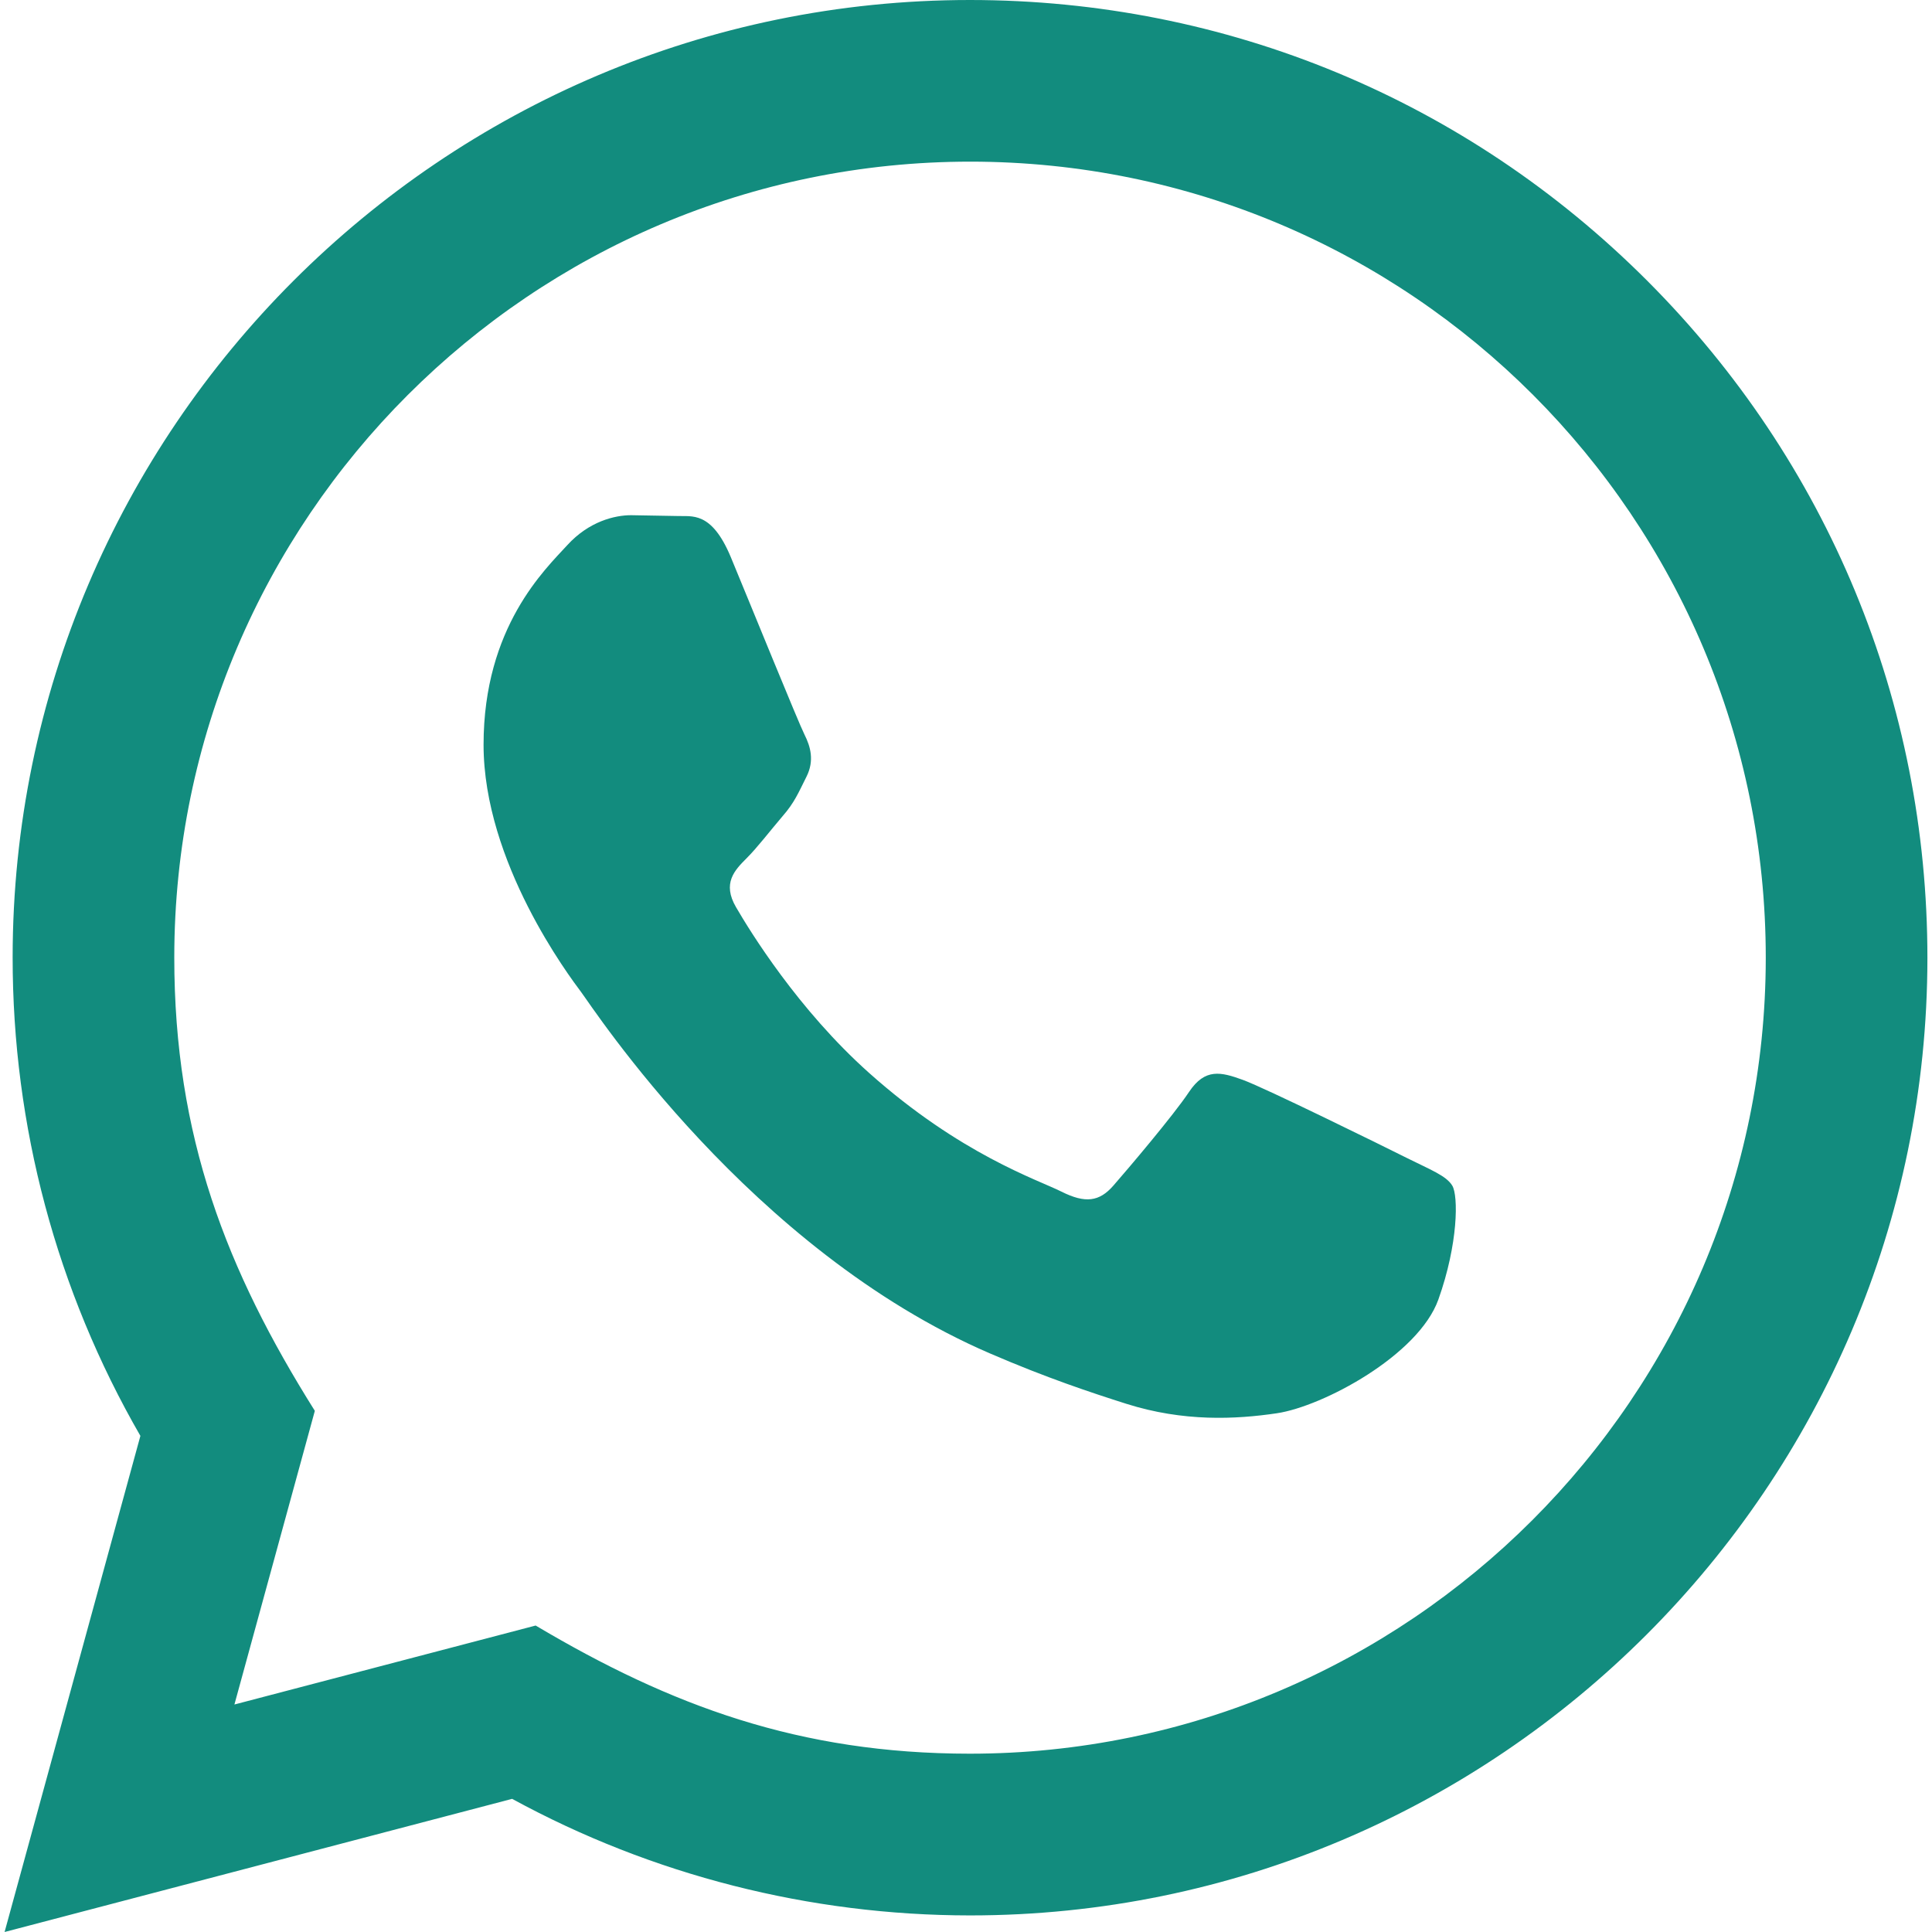
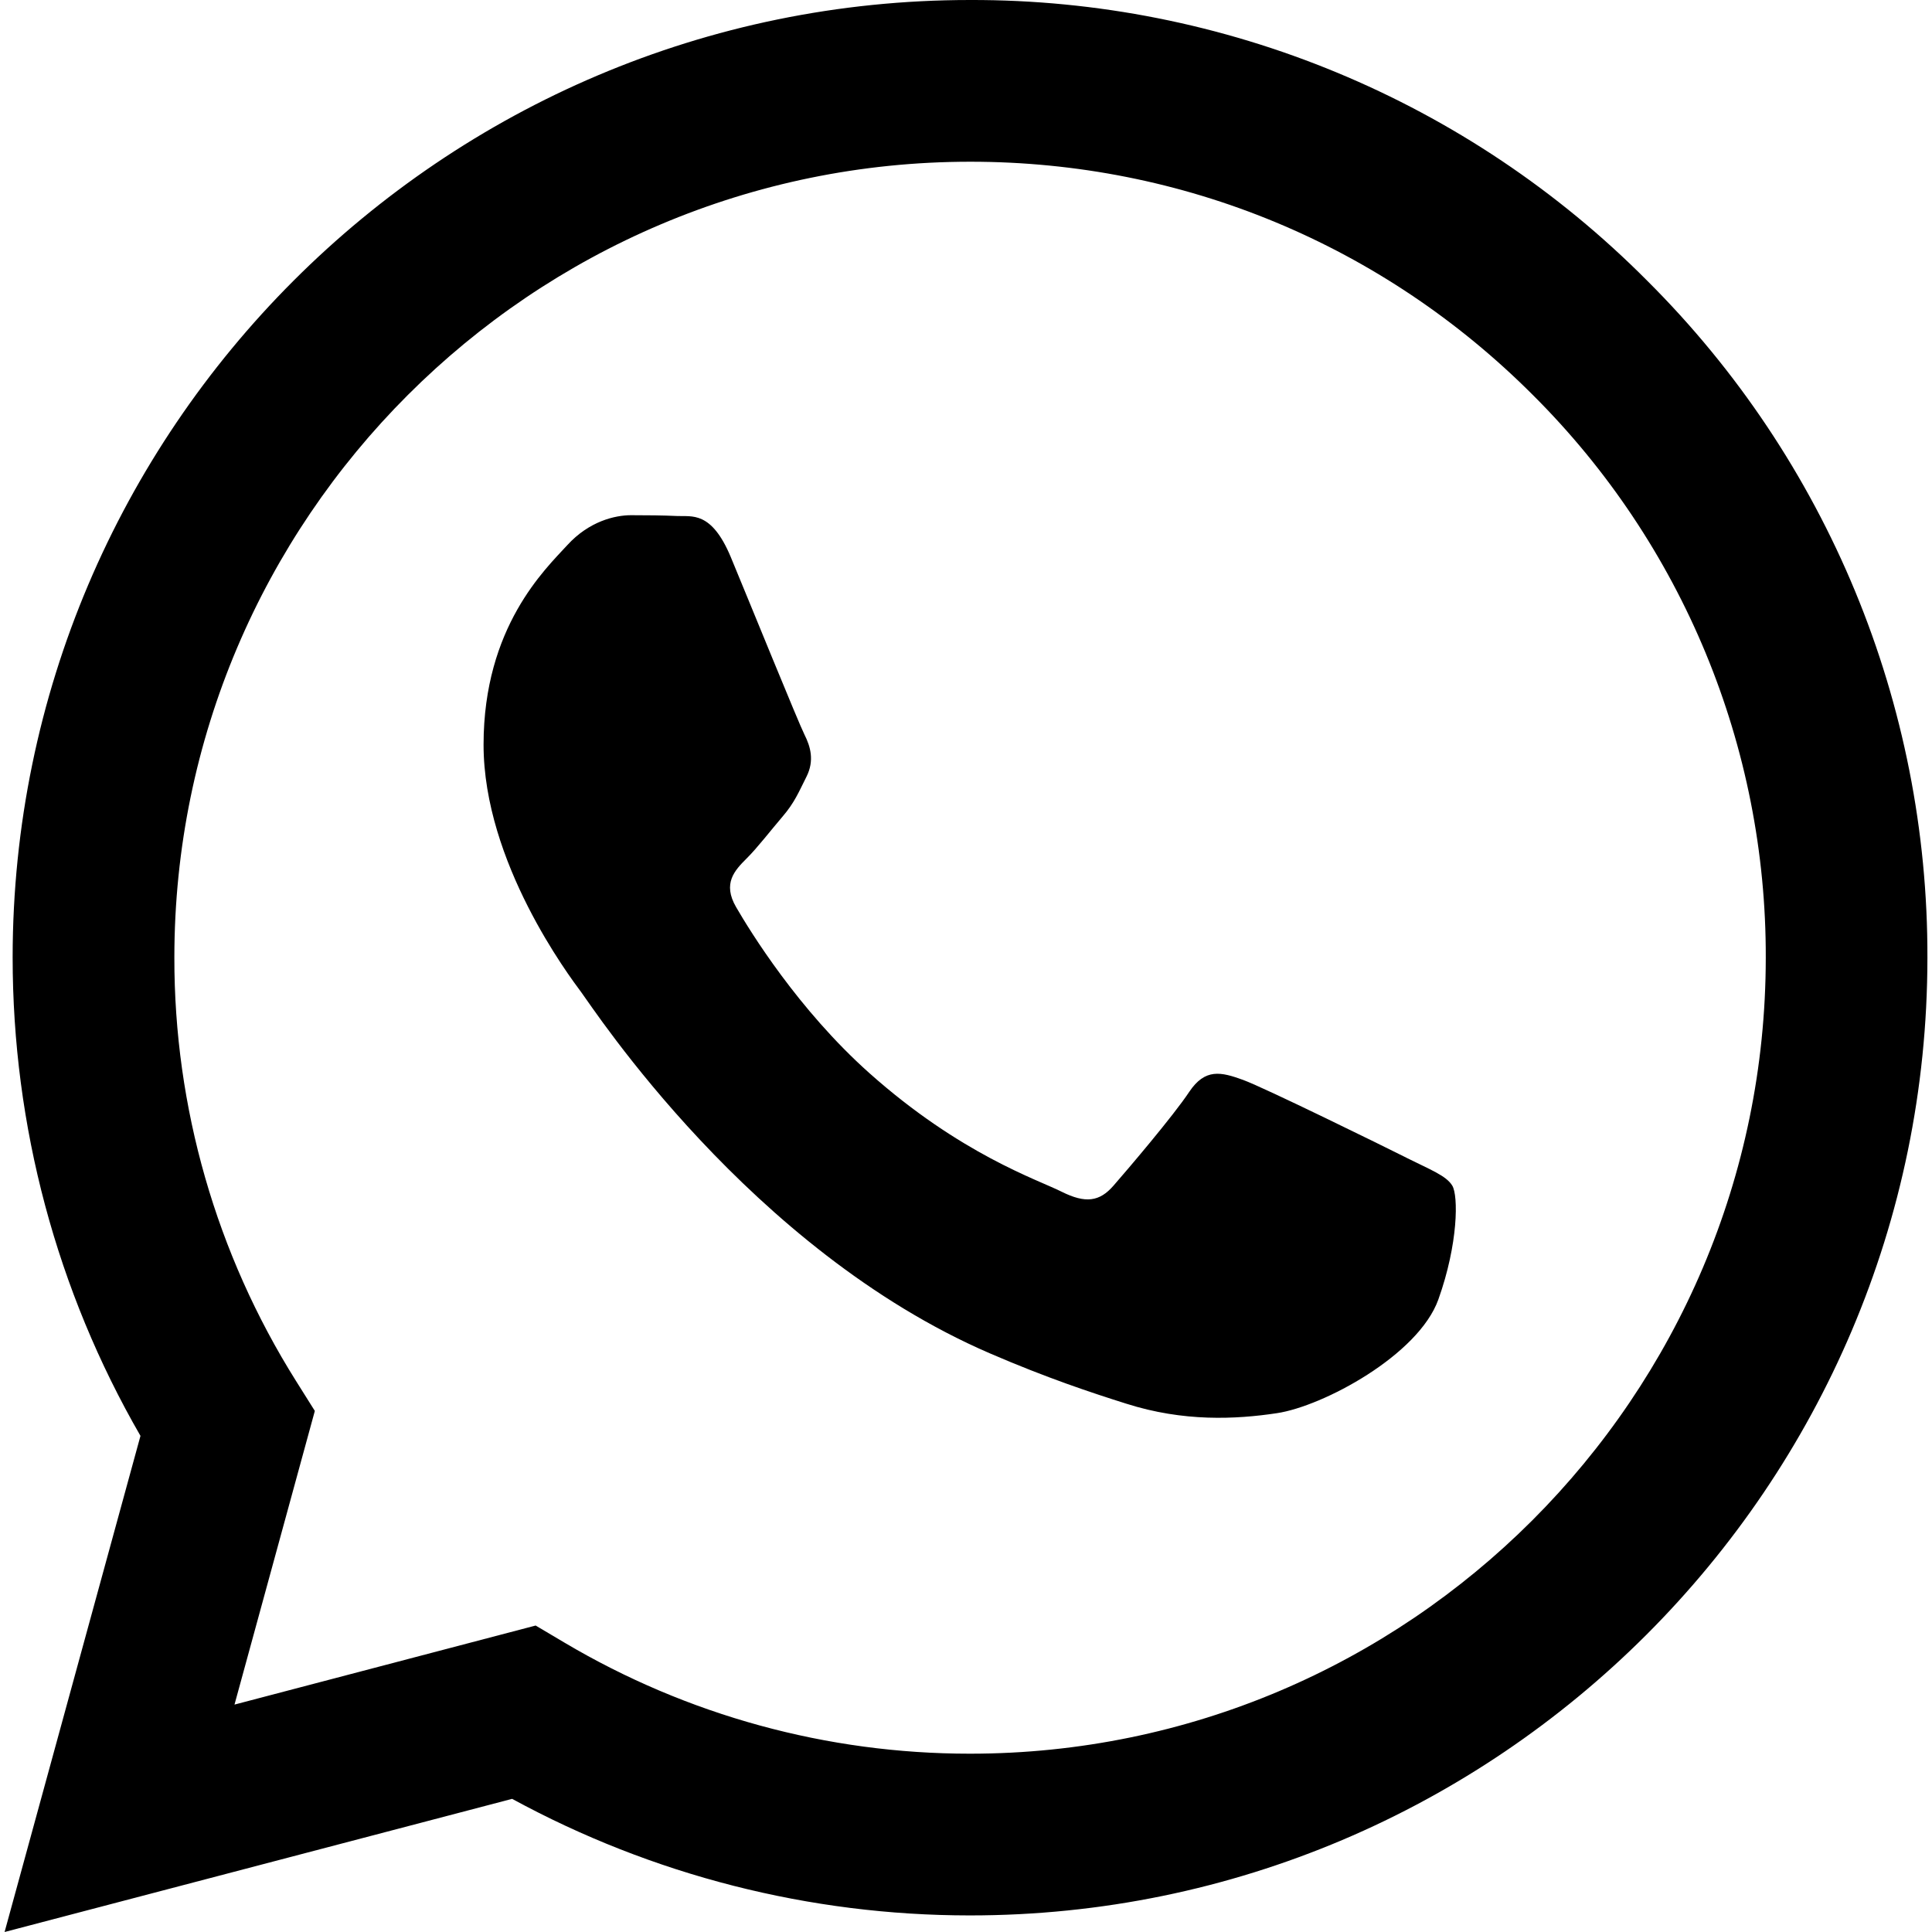
- <svg xmlns="http://www.w3.org/2000/svg" class="h-7 w-7" fill="currentColor" style="color: #128c7e" viewBox="0 0 24 24">
-   <path d="M.057 24l1.687-6.163c-1.041-1.804-1.588-3.849-1.587-5.946.003-6.556 5.338-11.891 11.893-11.891 3.181.001 6.167 1.24 8.413 3.488 2.245 2.248 3.481 5.236 3.48 8.414-.003 6.557-5.338 11.892-11.893 11.892-1.99-.001-3.951-.5-5.688-1.448l-6.305 1.654zm6.597-3.807c1.676.995 3.276 1.591 5.392 1.592 5.448 0 9.886-4.434 9.889-9.885.002-5.462-4.415-9.89-9.881-9.892-5.452 0-9.887 4.434-9.889 9.884-.001 2.225.651 3.891 1.746 5.634l-.999 3.648 3.742-.981zm11.387-5.464c-.074-.124-.272-.198-.57-.347-.297-.149-1.758-.868-2.031-.967-.272-.099-.47-.149-.669.149-.198.297-.768.967-.941 1.165-.173.198-.347.223-.644.074-.297-.149-1.255-.462-2.39-1.475-.883-.788-1.48-1.761-1.653-2.059-.173-.297-.018-.458.13-.606.134-.133.297-.347.446-.521.151-.172.2-.296.3-.495.099-.198.05-.372-.025-.521-.075-.148-.669-1.611-.916-2.206-.242-.579-.487-.501-.669-.51l-.57-.01c-.198 0-.52.074-.792.372s-1.04 1.016-1.04 2.479 1.065 2.876 1.213 3.074c.149.198 2.095 3.2 5.076 4.487.709.306 1.263.489 1.694.626.712.226 1.36.194 1.872.118.571-.085 1.758-.719 2.006-1.413.248-.695.248-1.29.173-1.414z" />
+ <svg xmlns="http://www.w3.org/2000/svg" role="img" viewBox="0 0 24 24">
+   <path d="M17.472 14.382c-.297-.149-1.758-.867-2.03-.967-.273-.099-.471-.148-.67.15-.197.297-.767.966-.94 1.164-.173.199-.347.223-.644.075-.297-.15-1.255-.463-2.39-1.475-.883-.788-1.48-1.761-1.653-2.059-.173-.297-.018-.458.13-.606.134-.133.298-.347.446-.52.149-.174.198-.298.298-.497.099-.198.05-.371-.025-.52-.075-.149-.669-1.612-.916-2.207-.242-.579-.487-.5-.669-.51-.173-.008-.371-.01-.57-.01-.198 0-.52.074-.792.372-.272.297-1.04 1.016-1.04 2.479 0 1.462 1.065 2.875 1.213 3.074.149.198 2.096 3.2 5.077 4.487.709.306 1.262.489 1.694.625.712.227 1.36.195 1.871.118.571-.085 1.758-.719 2.006-1.413.248-.694.248-1.289.173-1.413-.074-.124-.272-.198-.57-.347m-5.421 7.403h-.004a9.87 9.87 0 01-5.031-1.378l-.361-.214-3.741.982.998-3.648-.235-.374a9.86 9.86 0 01-1.51-5.26c.001-5.45 4.436-9.884 9.888-9.884 2.64 0 5.122 1.03 6.988 2.898a9.825 9.825 0 012.893 6.994c-.003 5.45-4.437 9.884-9.885 9.884m8.413-18.297A11.815 11.815 0 0012.05 0C5.495 0 .16 5.335.157 11.892c0 2.096.547 4.142 1.588 5.945L.057 24l6.305-1.654a11.882 11.882 0 005.683 1.448h.005c6.554 0 11.89-5.335 11.893-11.893a11.821 11.821 0 00-3.48-8.413Z" />
</svg>
